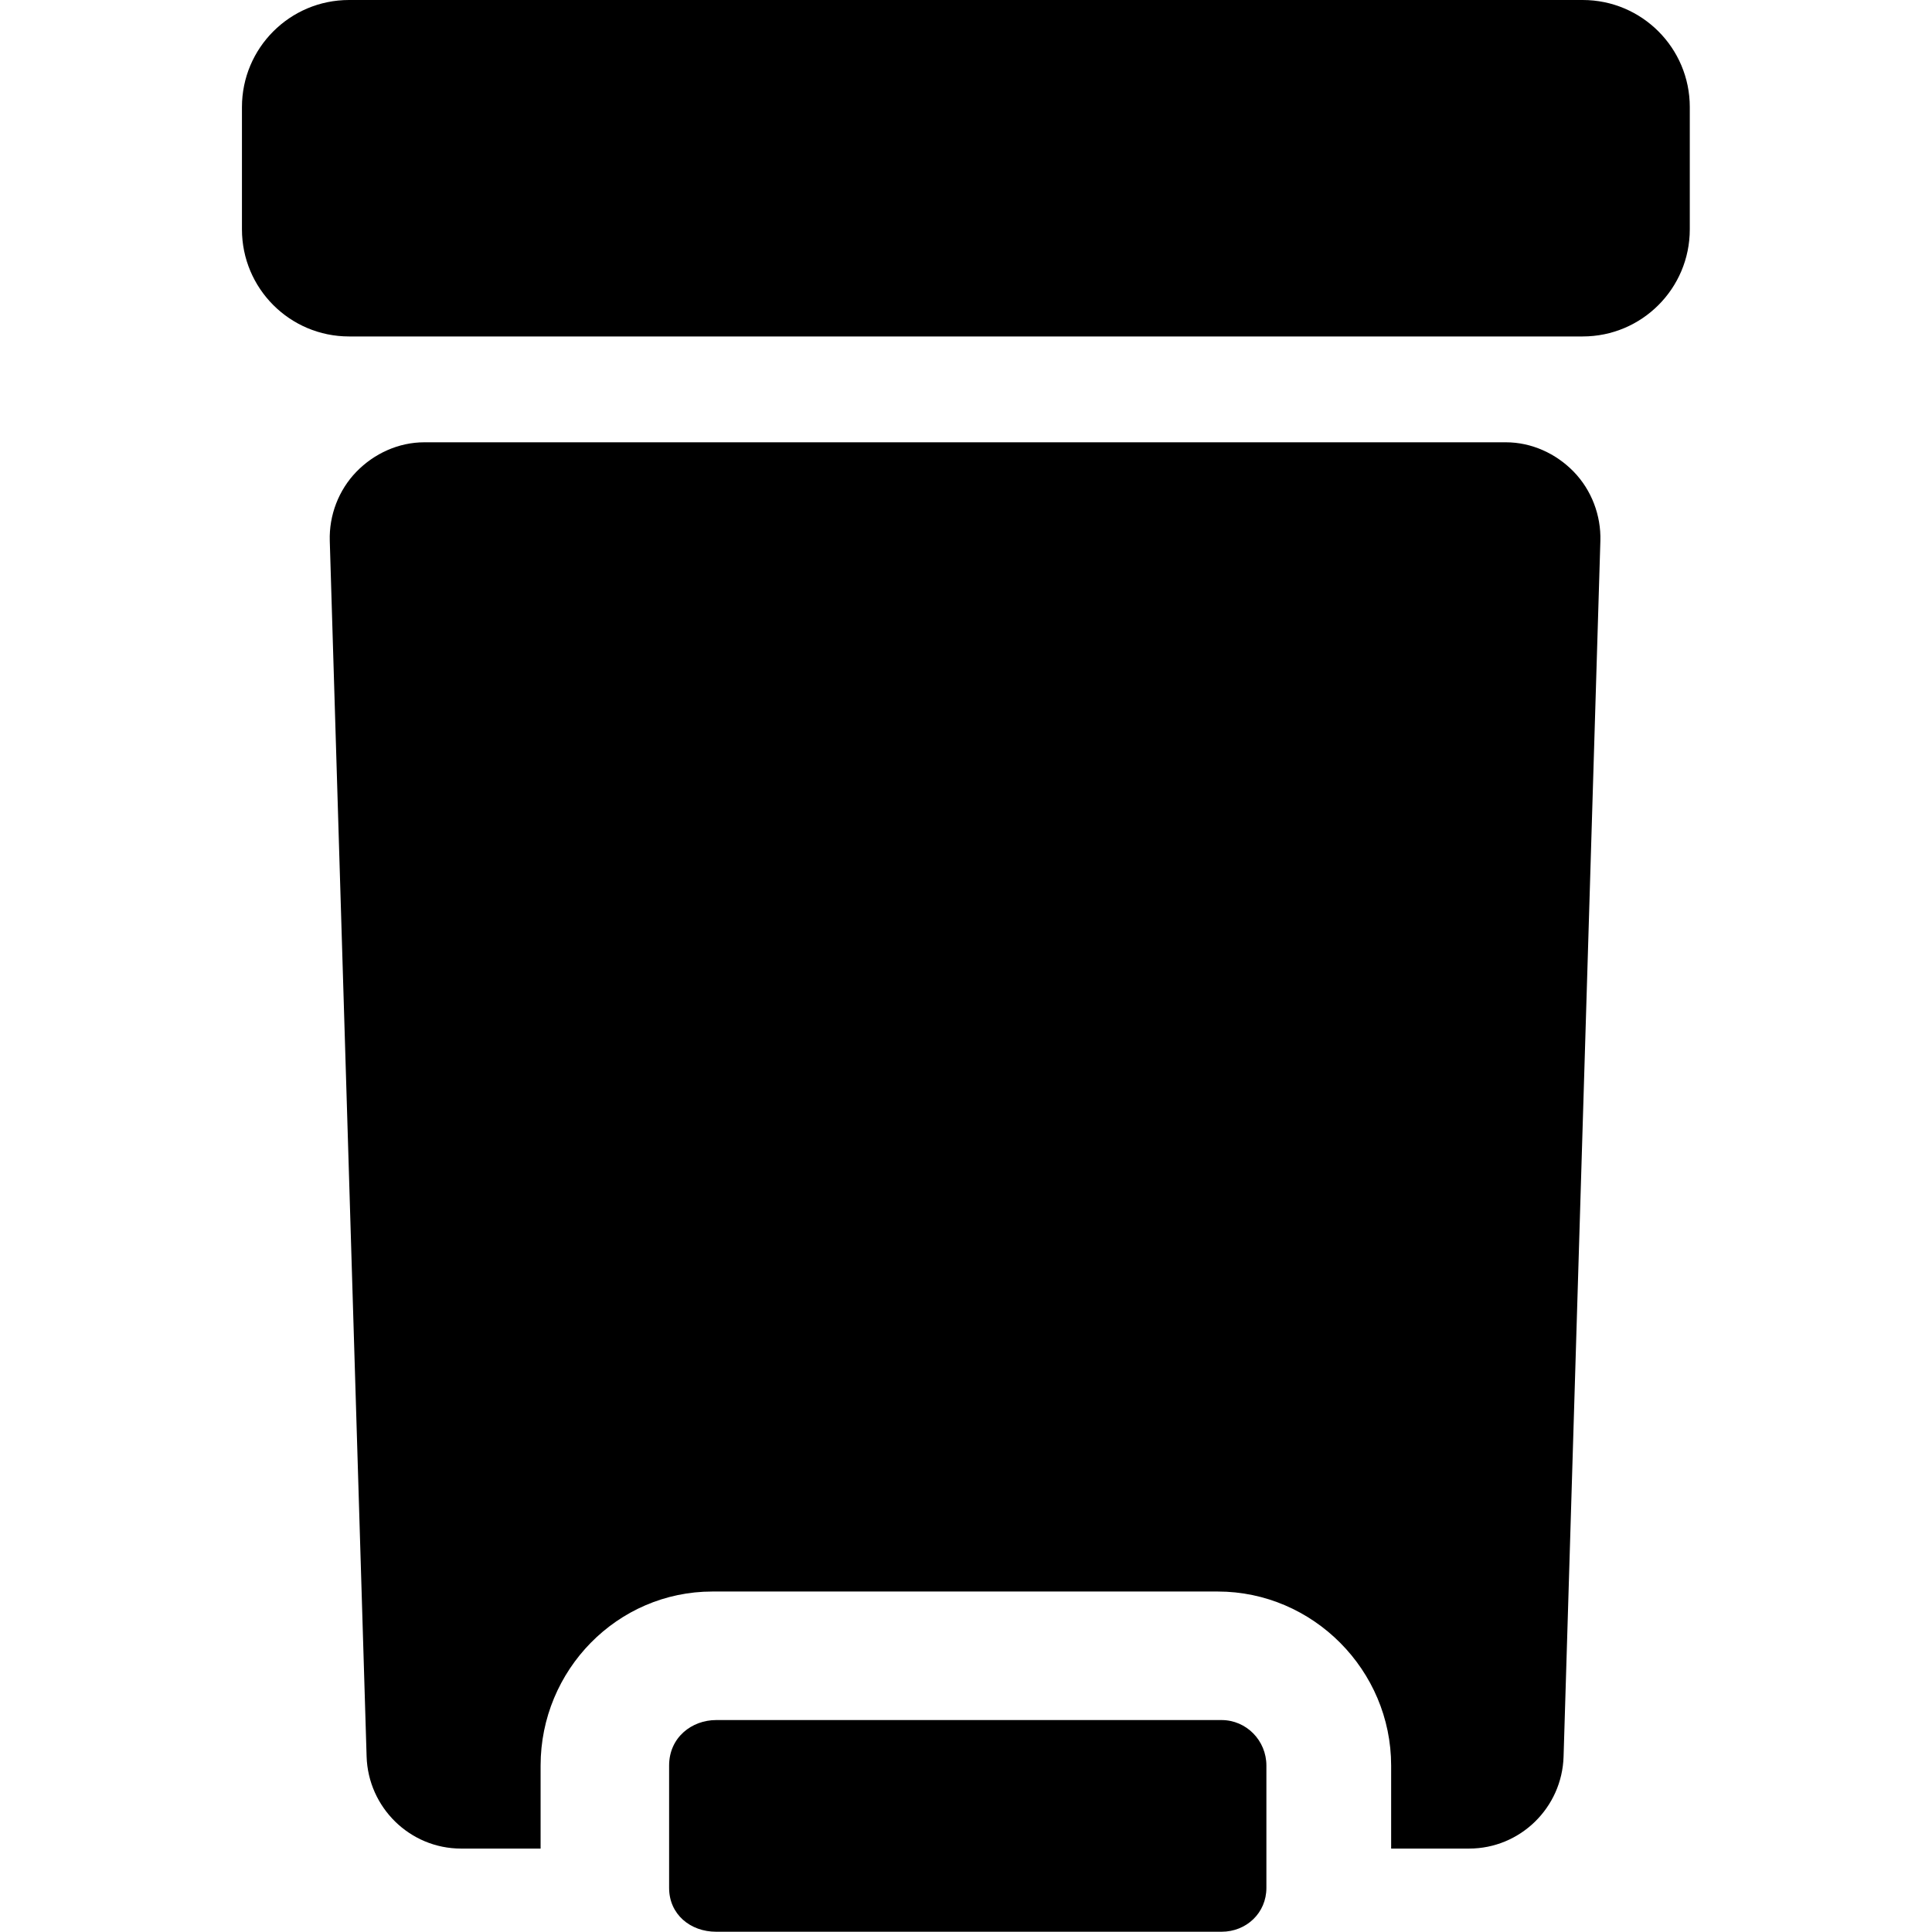
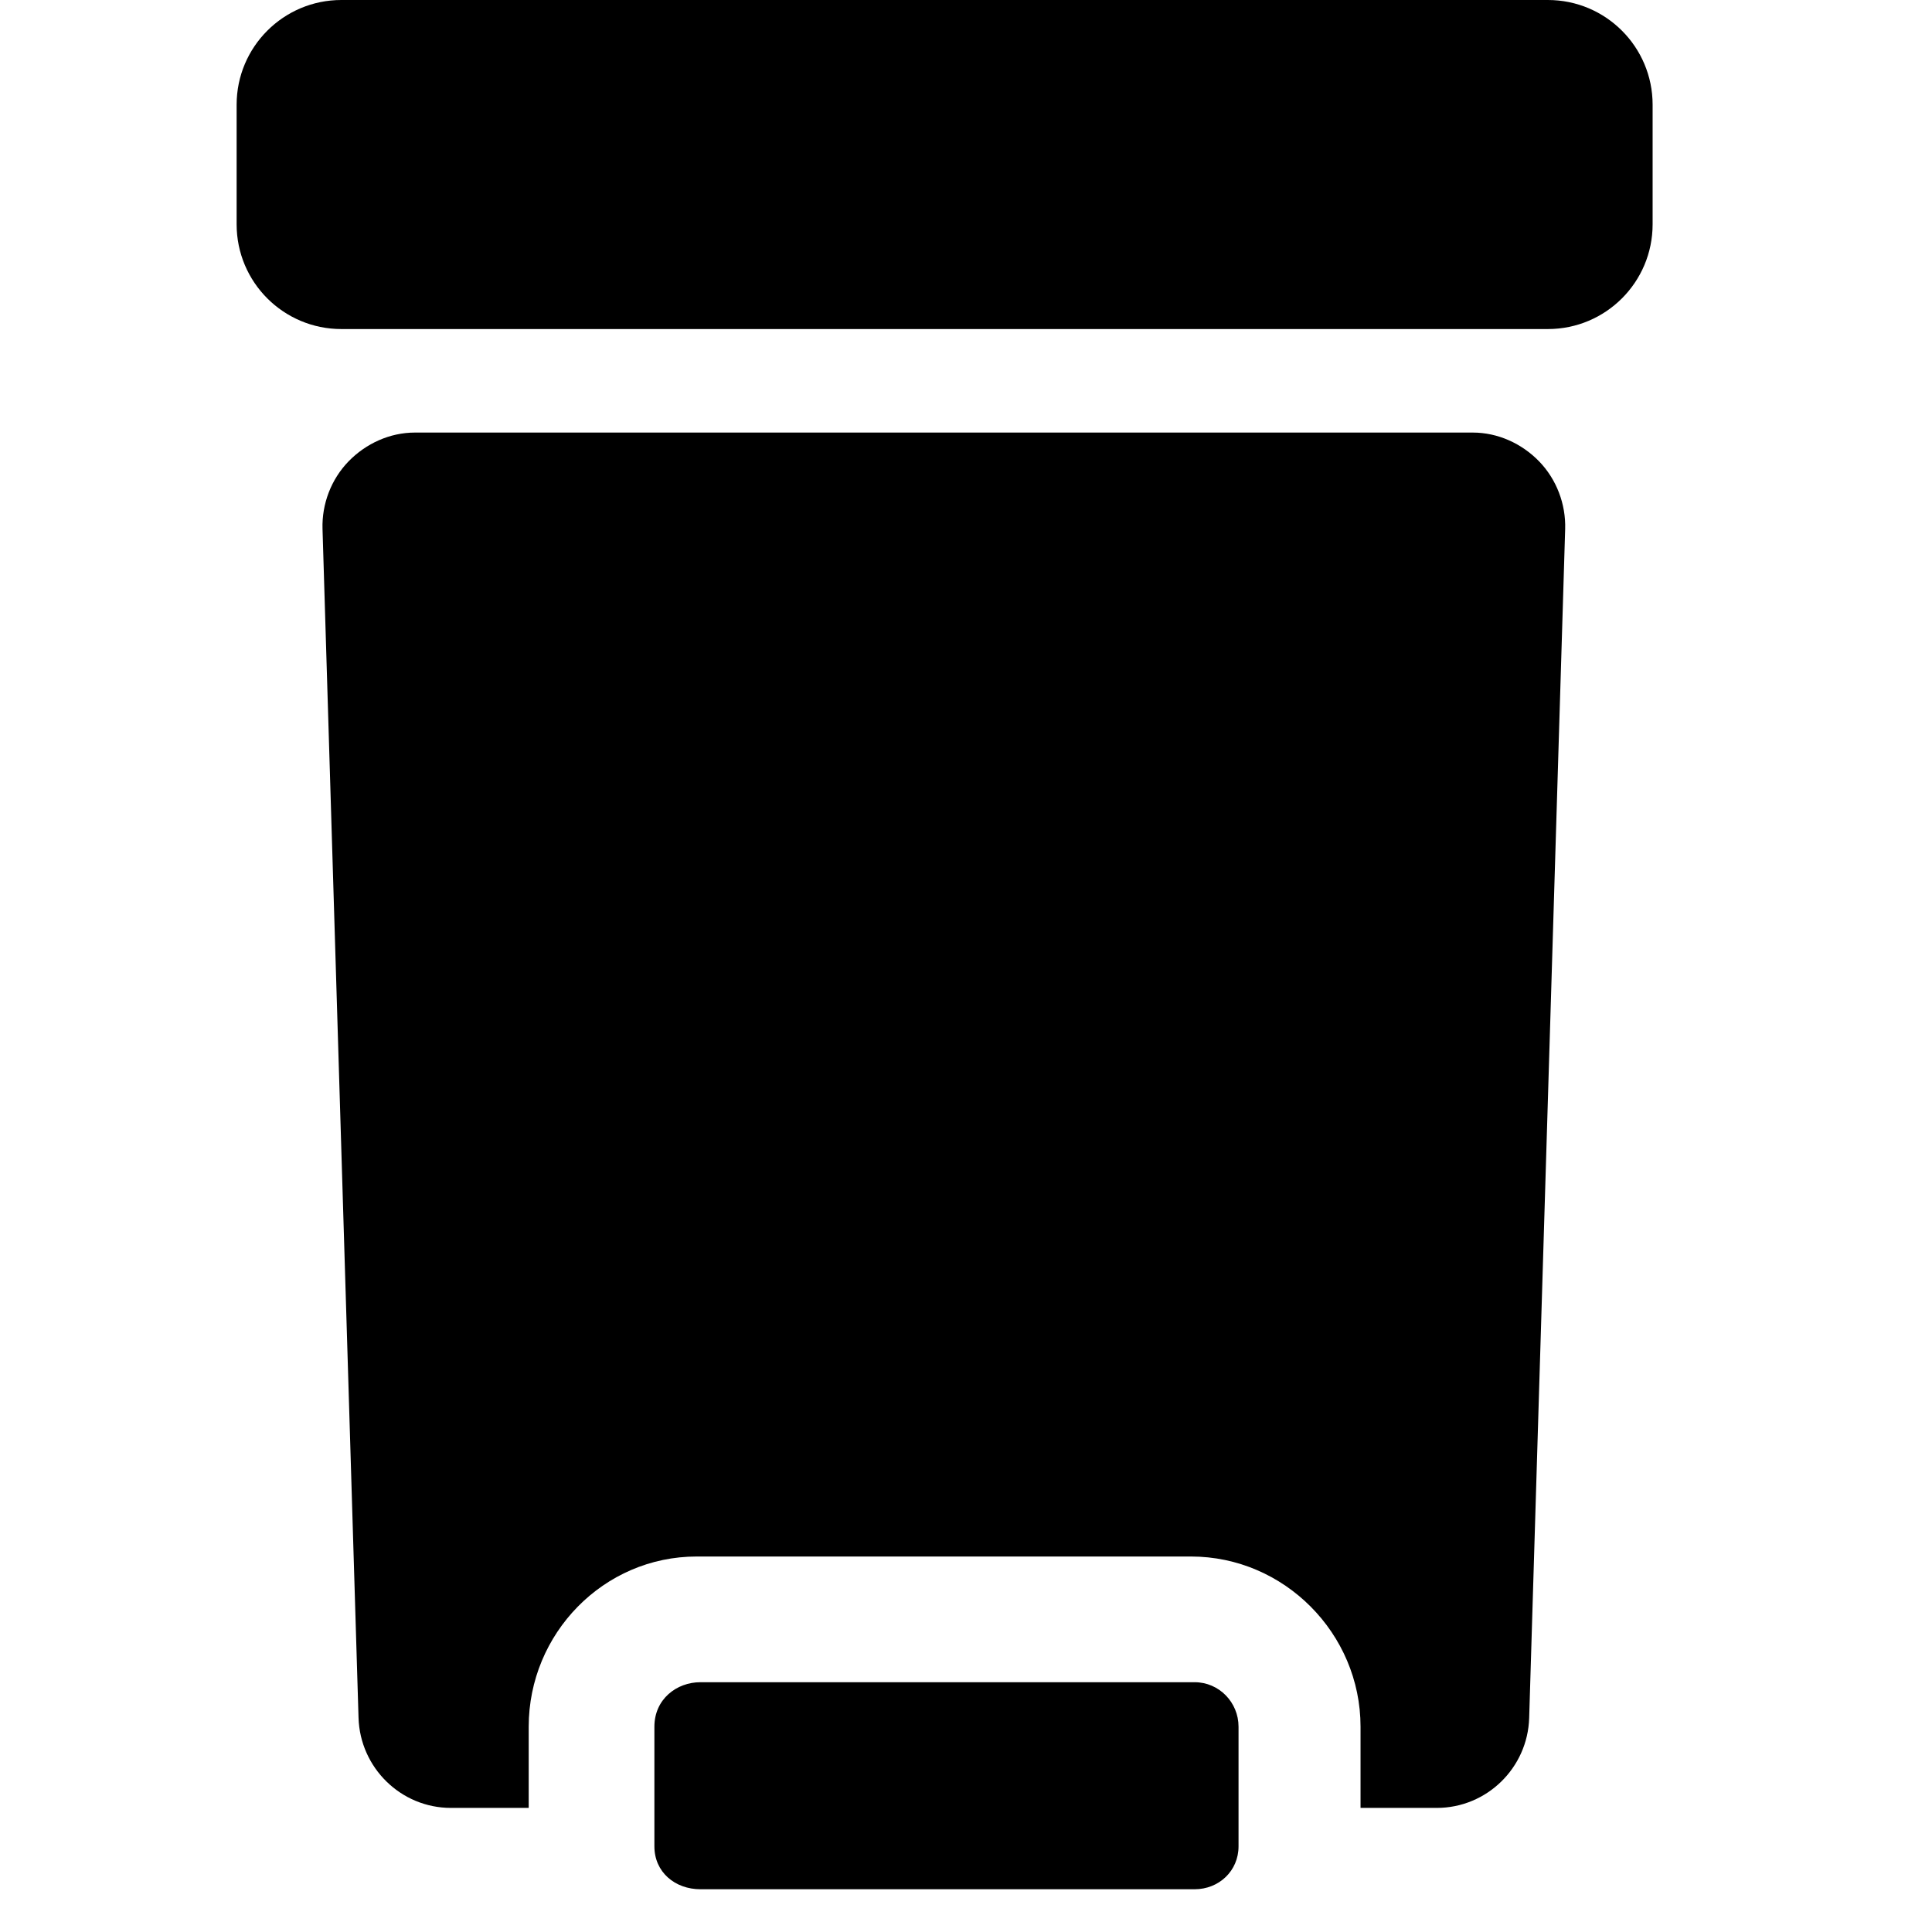
- <svg xmlns="http://www.w3.org/2000/svg" version="1.1" viewBox="0 0 489 489">
+ <svg xmlns="http://www.w3.org/2000/svg" version="1.1" viewBox="0 0 500 500" height="500" width="500">
  <path d="M381.16,111.948H107.376c-6.468,0-12.667,2.819-17.171,7.457c-4.504,4.649-6.934,11.014-6.738,17.477l9.323,307.69    c0.39,12.92,10.972,23.312,23.903,23.312h20.136v-21.012c0-24.121,19.368-44.049,43.488-44.049h127.896    c24.131,0,43.893,19.928,43.893,44.049v21.012h19.73c12.933,0,23.52-10.346,23.913-23.268l9.314-307.7    c0.195-6.462-2.234-12.863-6.738-17.513C393.821,114.767,387.634,111.948,381.16,111.948z" />
  <path d="M309.166,435.355H181.271c-6.163,0-11.915,4.383-11.915,11.516v30.969c0,6.672,5.342,11.096,11.915,11.096h127.895    c6.323,0,11.366-4.773,11.366-11.096v-30.969C320.532,440.561,315.489,435.355,309.166,435.355z" />
  <path d="M427.696,27.106C427.696,12.138,415.563,0,400.591,0H88.344C73.372,0,61.239,12.138,61.239,27.106v30.946    c0,14.973,12.133,27.106,27.105,27.106H400.59c14.973,0,27.105-12.133,27.105-27.106L427.696,27.106L427.696,27.106z" />
</svg>
